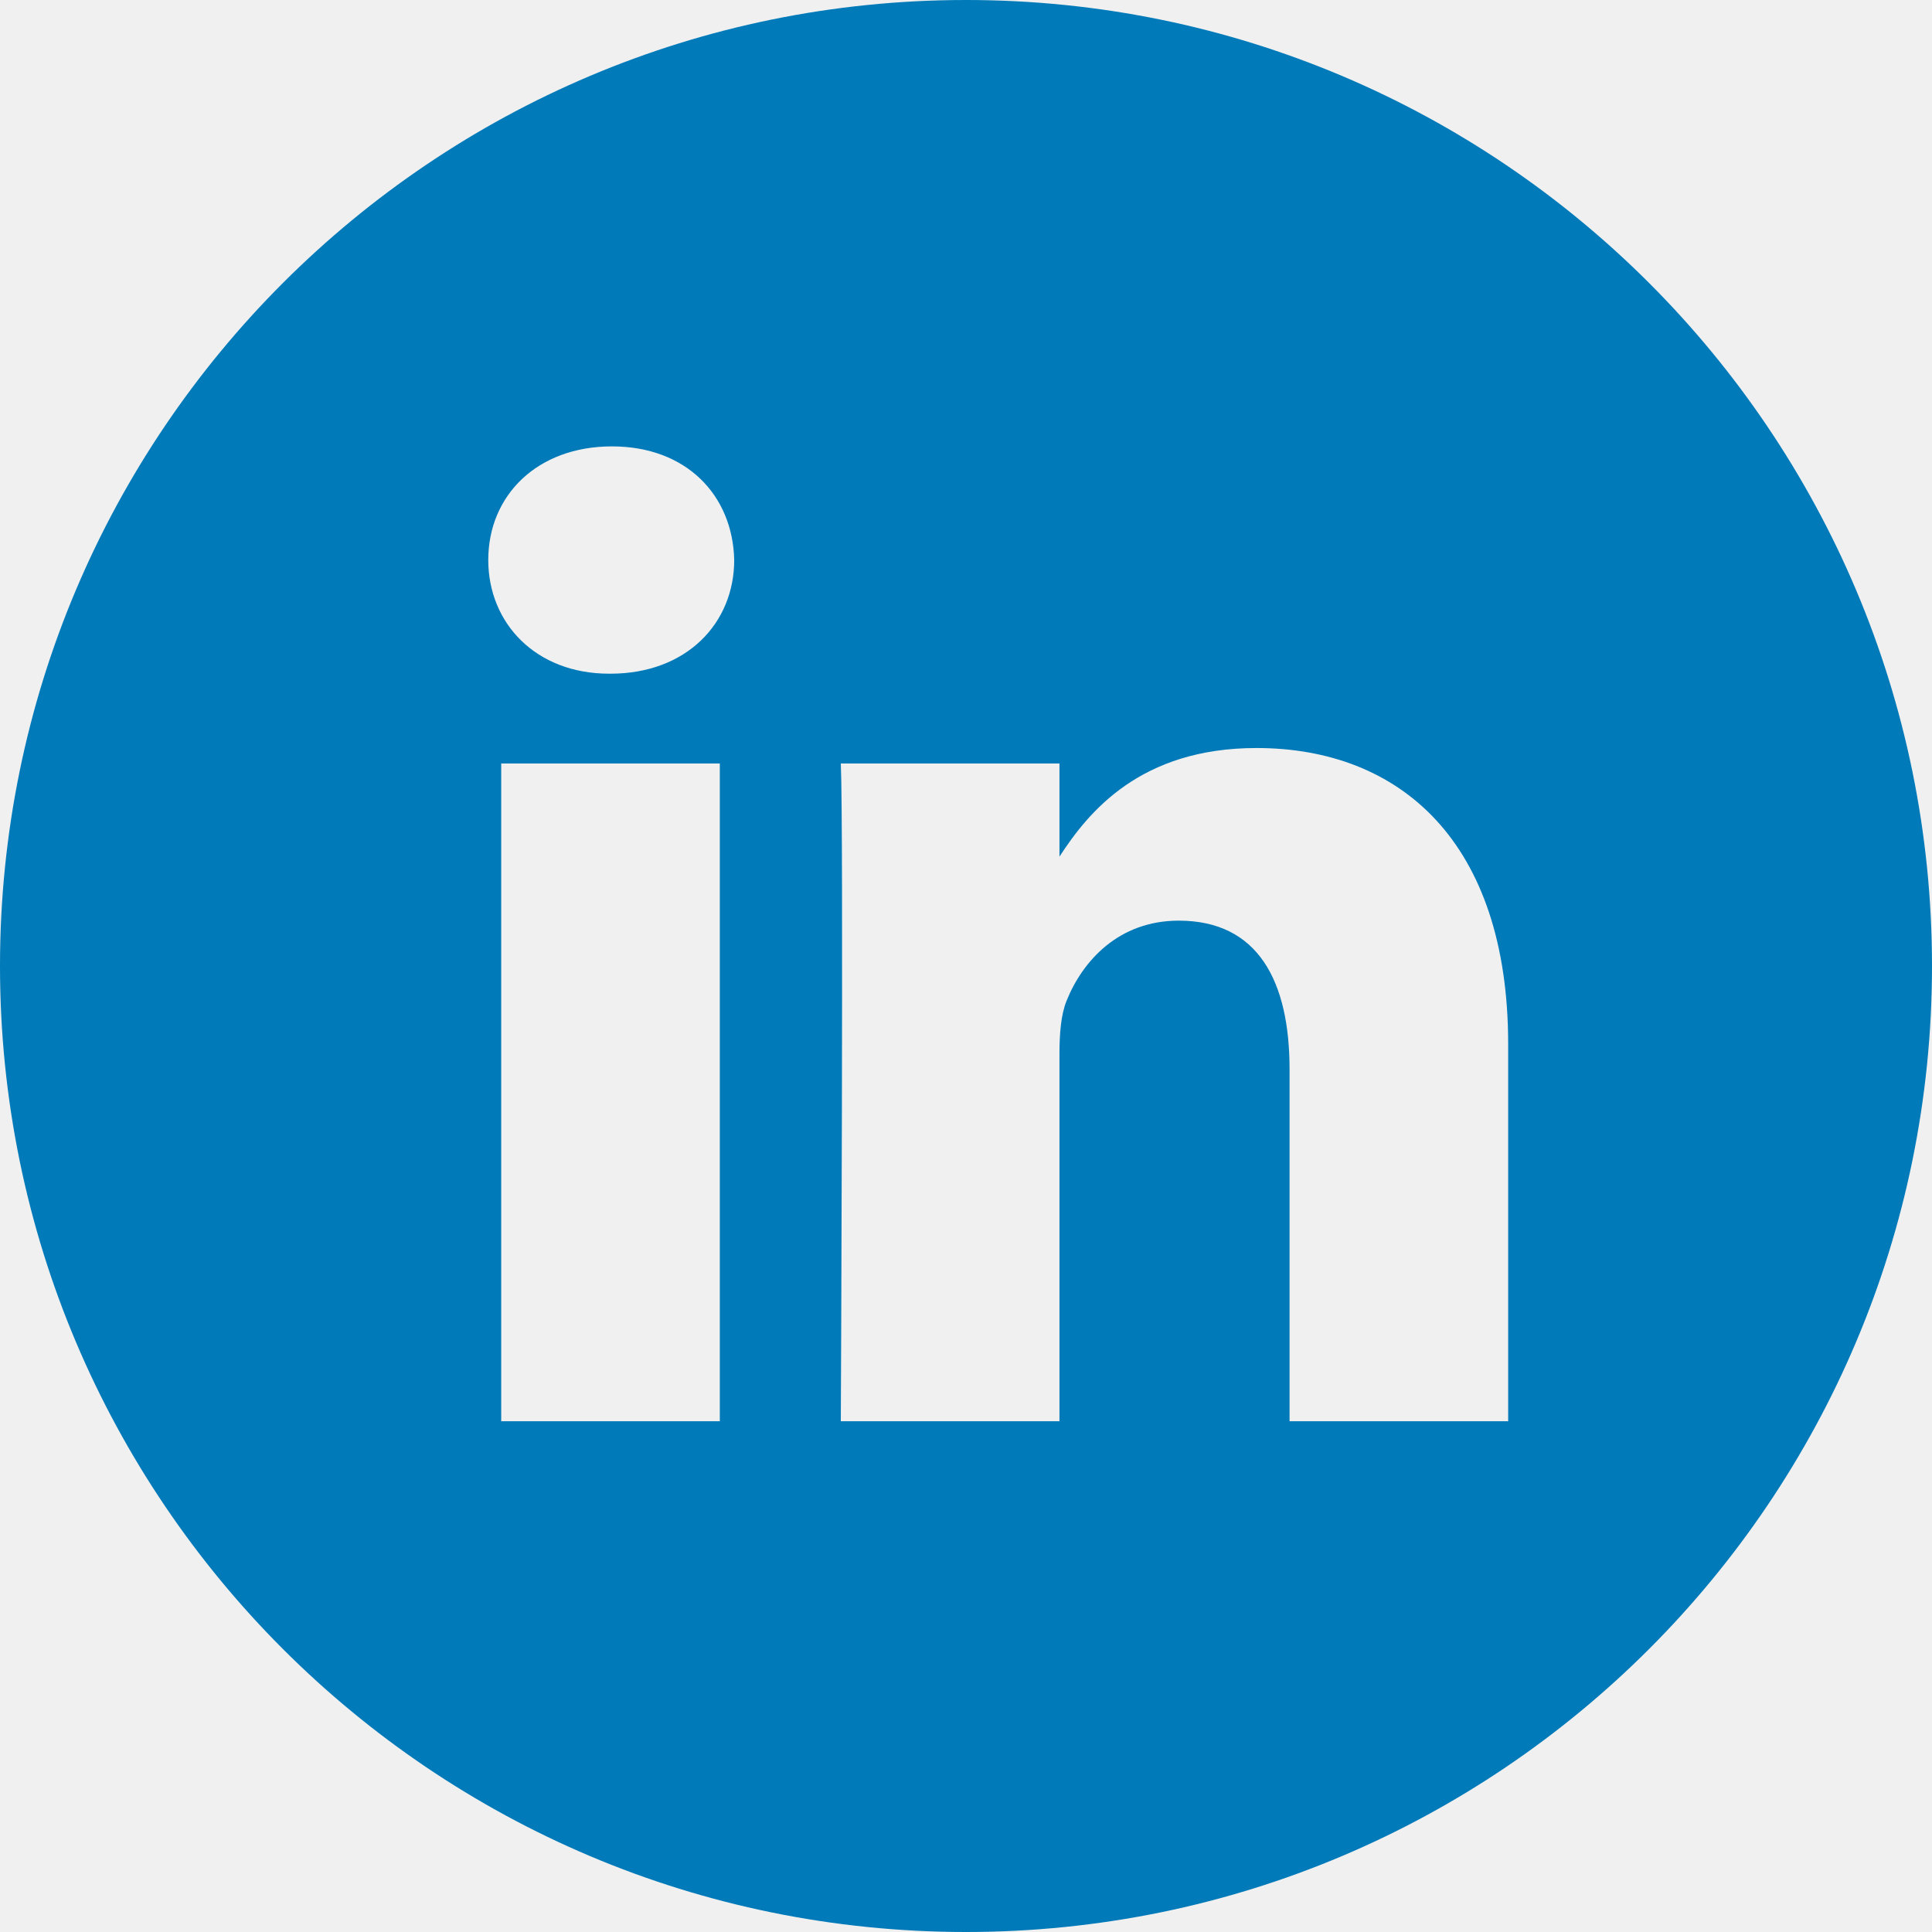
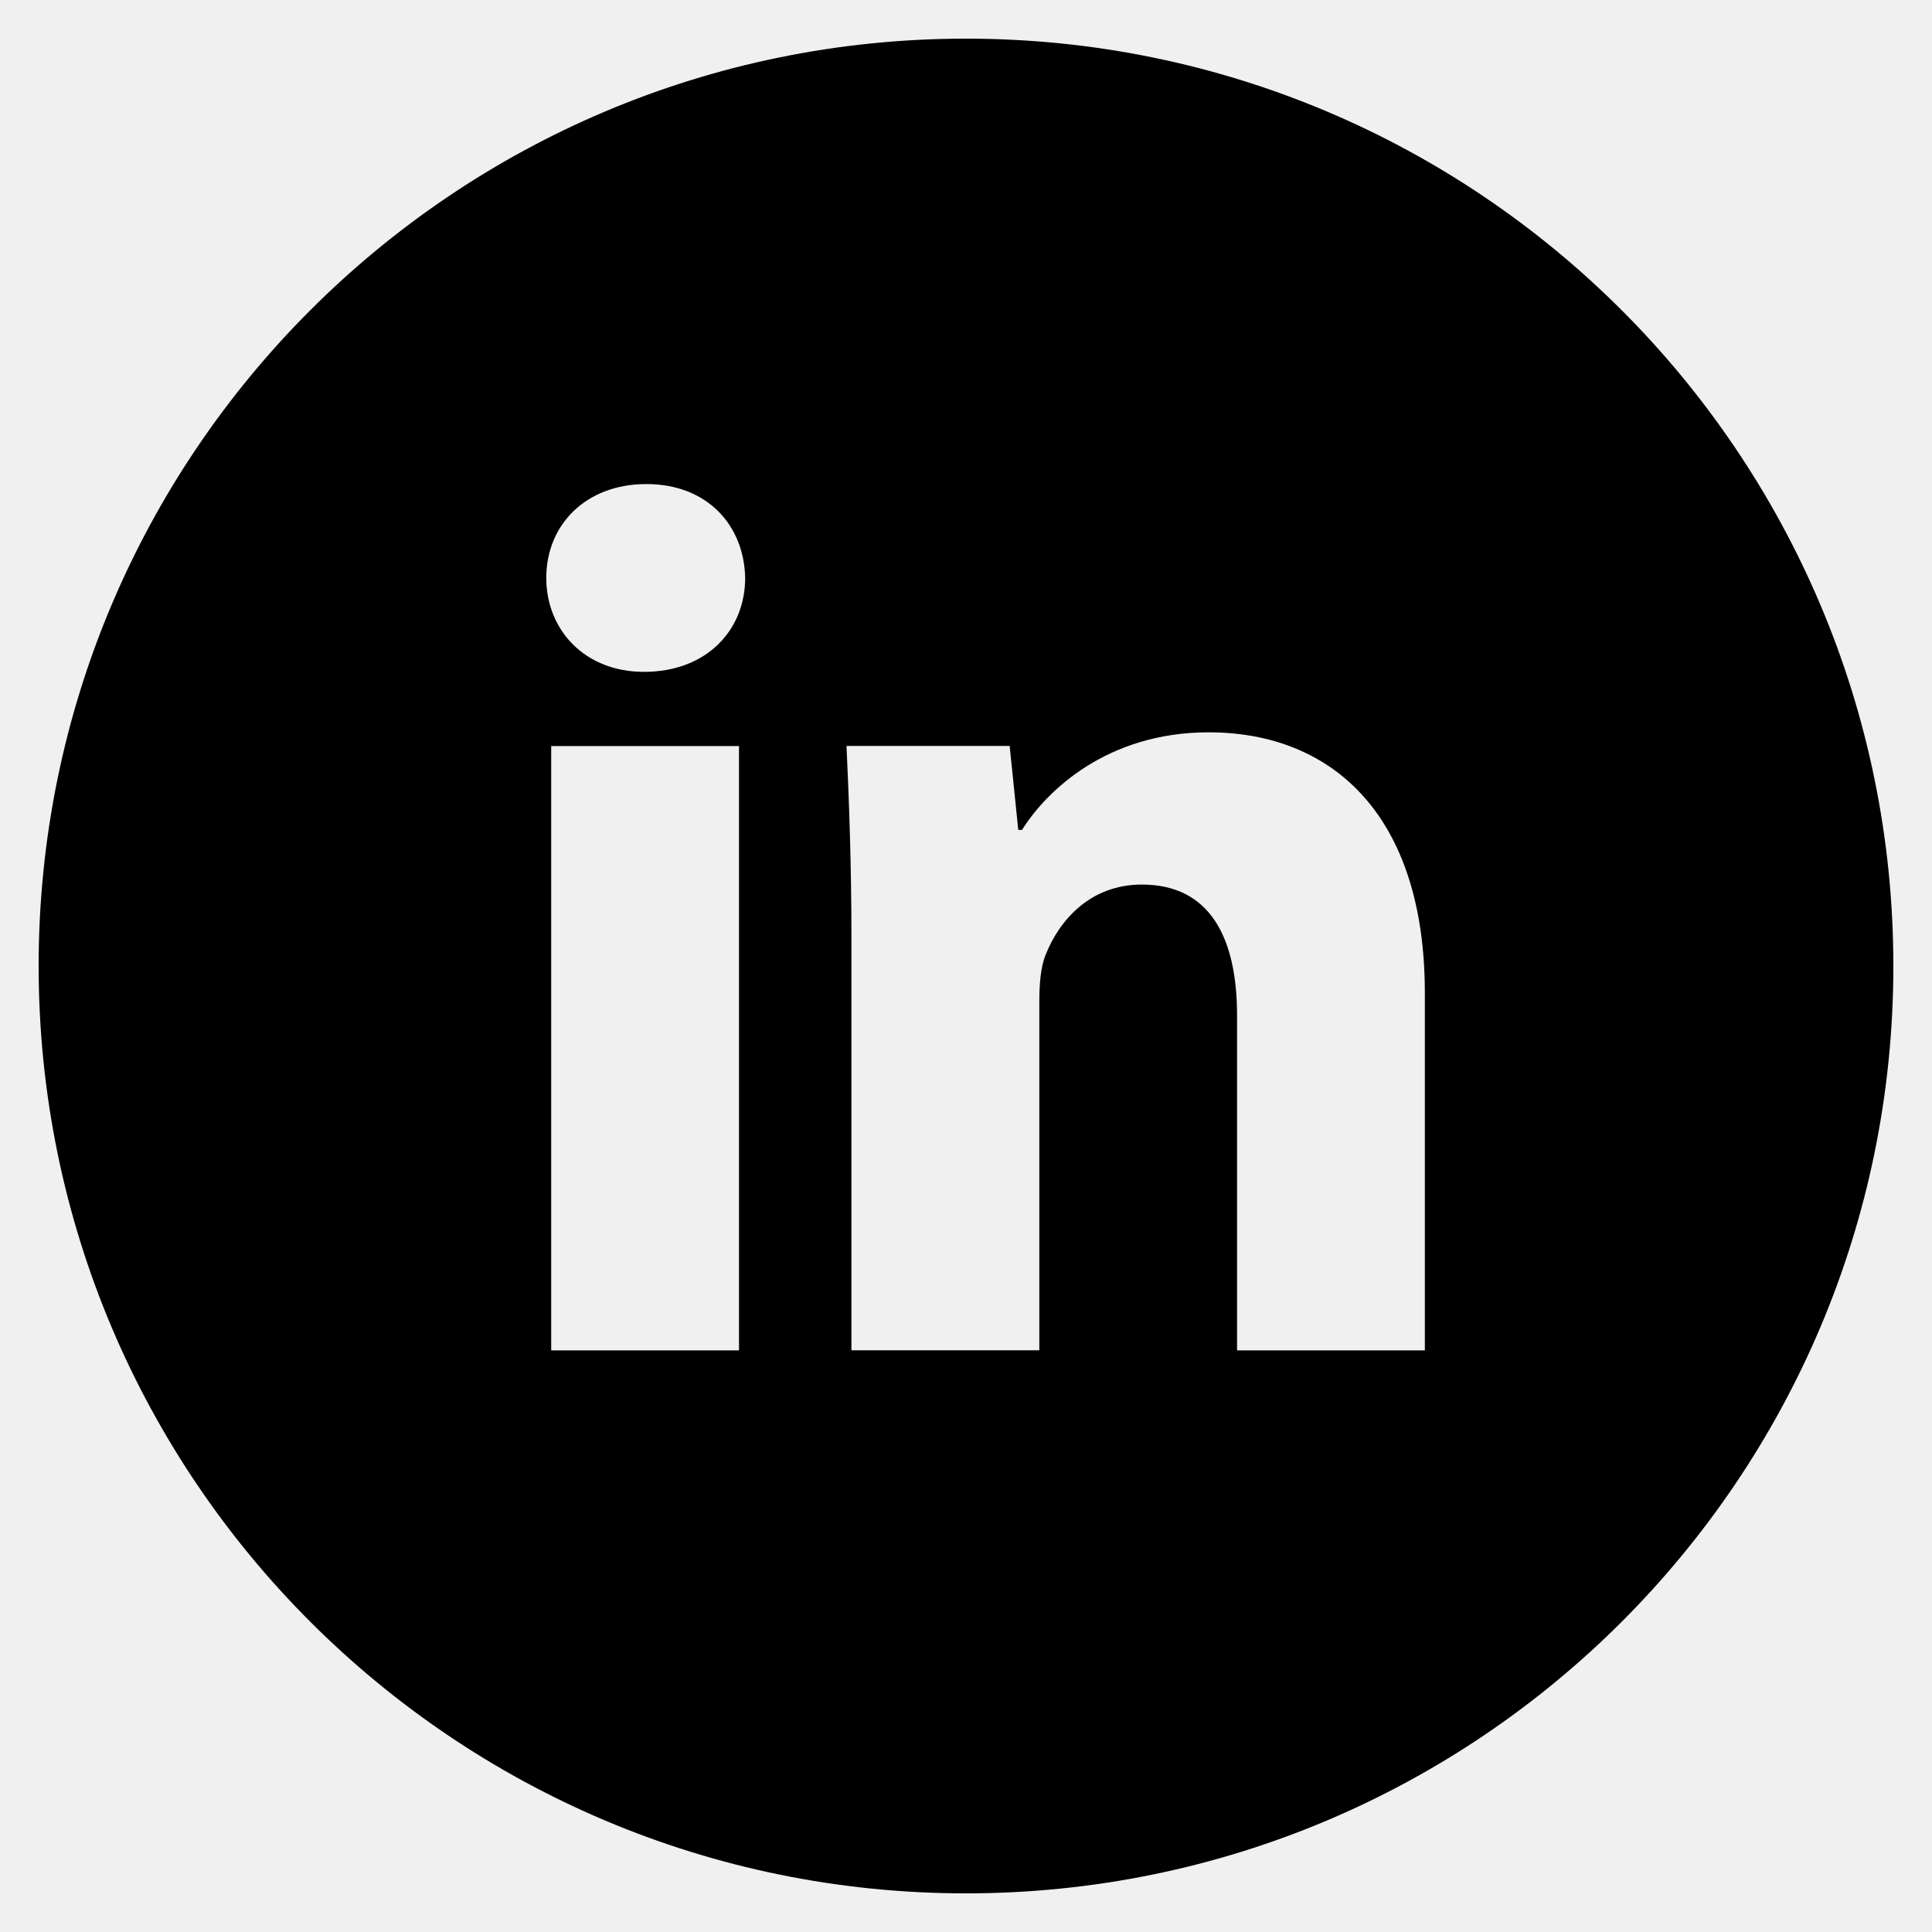
- <svg xmlns="http://www.w3.org/2000/svg" width="40px" height="40px" viewBox="0 0 40 40" version="1.1">
-   <g id="Page-1" stroke="none" stroke-width="1" fill="none" fill-rule="evenodd">
-     <g id="index" transform="translate(-150, -726)" fill="#007AB9">
-       <g id="iconfinder_linkedin_circle_color_107178" transform="translate(150, 726)">
-         <path d="M31.225,29.425 L31.225,21.617 C31.225,17.433 28.991,15.487 26.014,15.487 C23.611,15.487 22.535,16.809 21.935,17.736 L21.935,15.807 L17.408,15.807 C17.468,17.085 17.408,29.425 17.408,29.425 L21.935,29.425 L21.935,21.819 C21.935,21.413 21.964,21.007 22.084,20.716 C22.411,19.903 23.155,19.061 24.405,19.061 C26.044,19.061 26.699,20.309 26.699,22.139 L26.699,29.425 L31.225,29.425 L31.225,29.425 Z M12.639,13.948 C14.217,13.948 15.201,12.901 15.201,11.594 C15.171,10.259 14.217,9.242 12.669,9.242 C11.121,9.242 10.109,10.258 10.109,11.594 C10.109,12.901 11.091,13.948 12.611,13.948 L12.639,13.948 Z M20,40 C8.955,40 0,31.045 0,20 C0,8.954 8.955,0 20,0 C31.045,0 40,8.954 40,20 C40,31.045 31.045,40 20,40 Z M14.903,29.425 L14.903,15.807 L10.377,15.807 L10.377,29.425 L14.903,29.425 Z" id="Shape" />
-       </g>
-     </g>
+ <svg xmlns="http://www.w3.org/2000/svg" width="20" height="20" viewBox="0 0 20 20" fill="none">
+   <g clip-path="url(#clip0_215_235)">
+     <path d="M10 0.4C4.698 0.4 0.4 4.698 0.4 10C0.4 15.302 4.698 19.6 10 19.6C15.302 19.6 19.6 15.302 19.6 10C19.6 4.698 15.302 0.4 10 0.4ZM7.65 13.979H5.706V7.723H7.65V13.979ZM6.666 6.955C6.052 6.955 5.655 6.52 5.655 5.982C5.655 5.433 6.064 5.011 6.691 5.011C7.318 5.011 7.702 5.433 7.714 5.982C7.714 6.52 7.318 6.955 6.666 6.955ZM14.75 13.979H12.806V10.512C12.806 9.705 12.524 9.157 11.821 9.157C11.284 9.157 10.965 9.528 10.824 9.885C10.772 10.012 10.759 10.192 10.759 10.371V13.978H8.814V9.718C8.814 8.937 8.789 8.284 8.763 7.722H10.452L10.541 8.591H10.58C10.836 8.183 11.463 7.581 12.512 7.581C13.791 7.581 14.75 8.438 14.75 10.28V13.979Z" fill="black" />
  </g>
+   <defs>
+     <clipPath id="clip0_215_235">
+       <rect width="20" height="20" fill="white" />
+     </clipPath>
+   </defs>
</svg>
